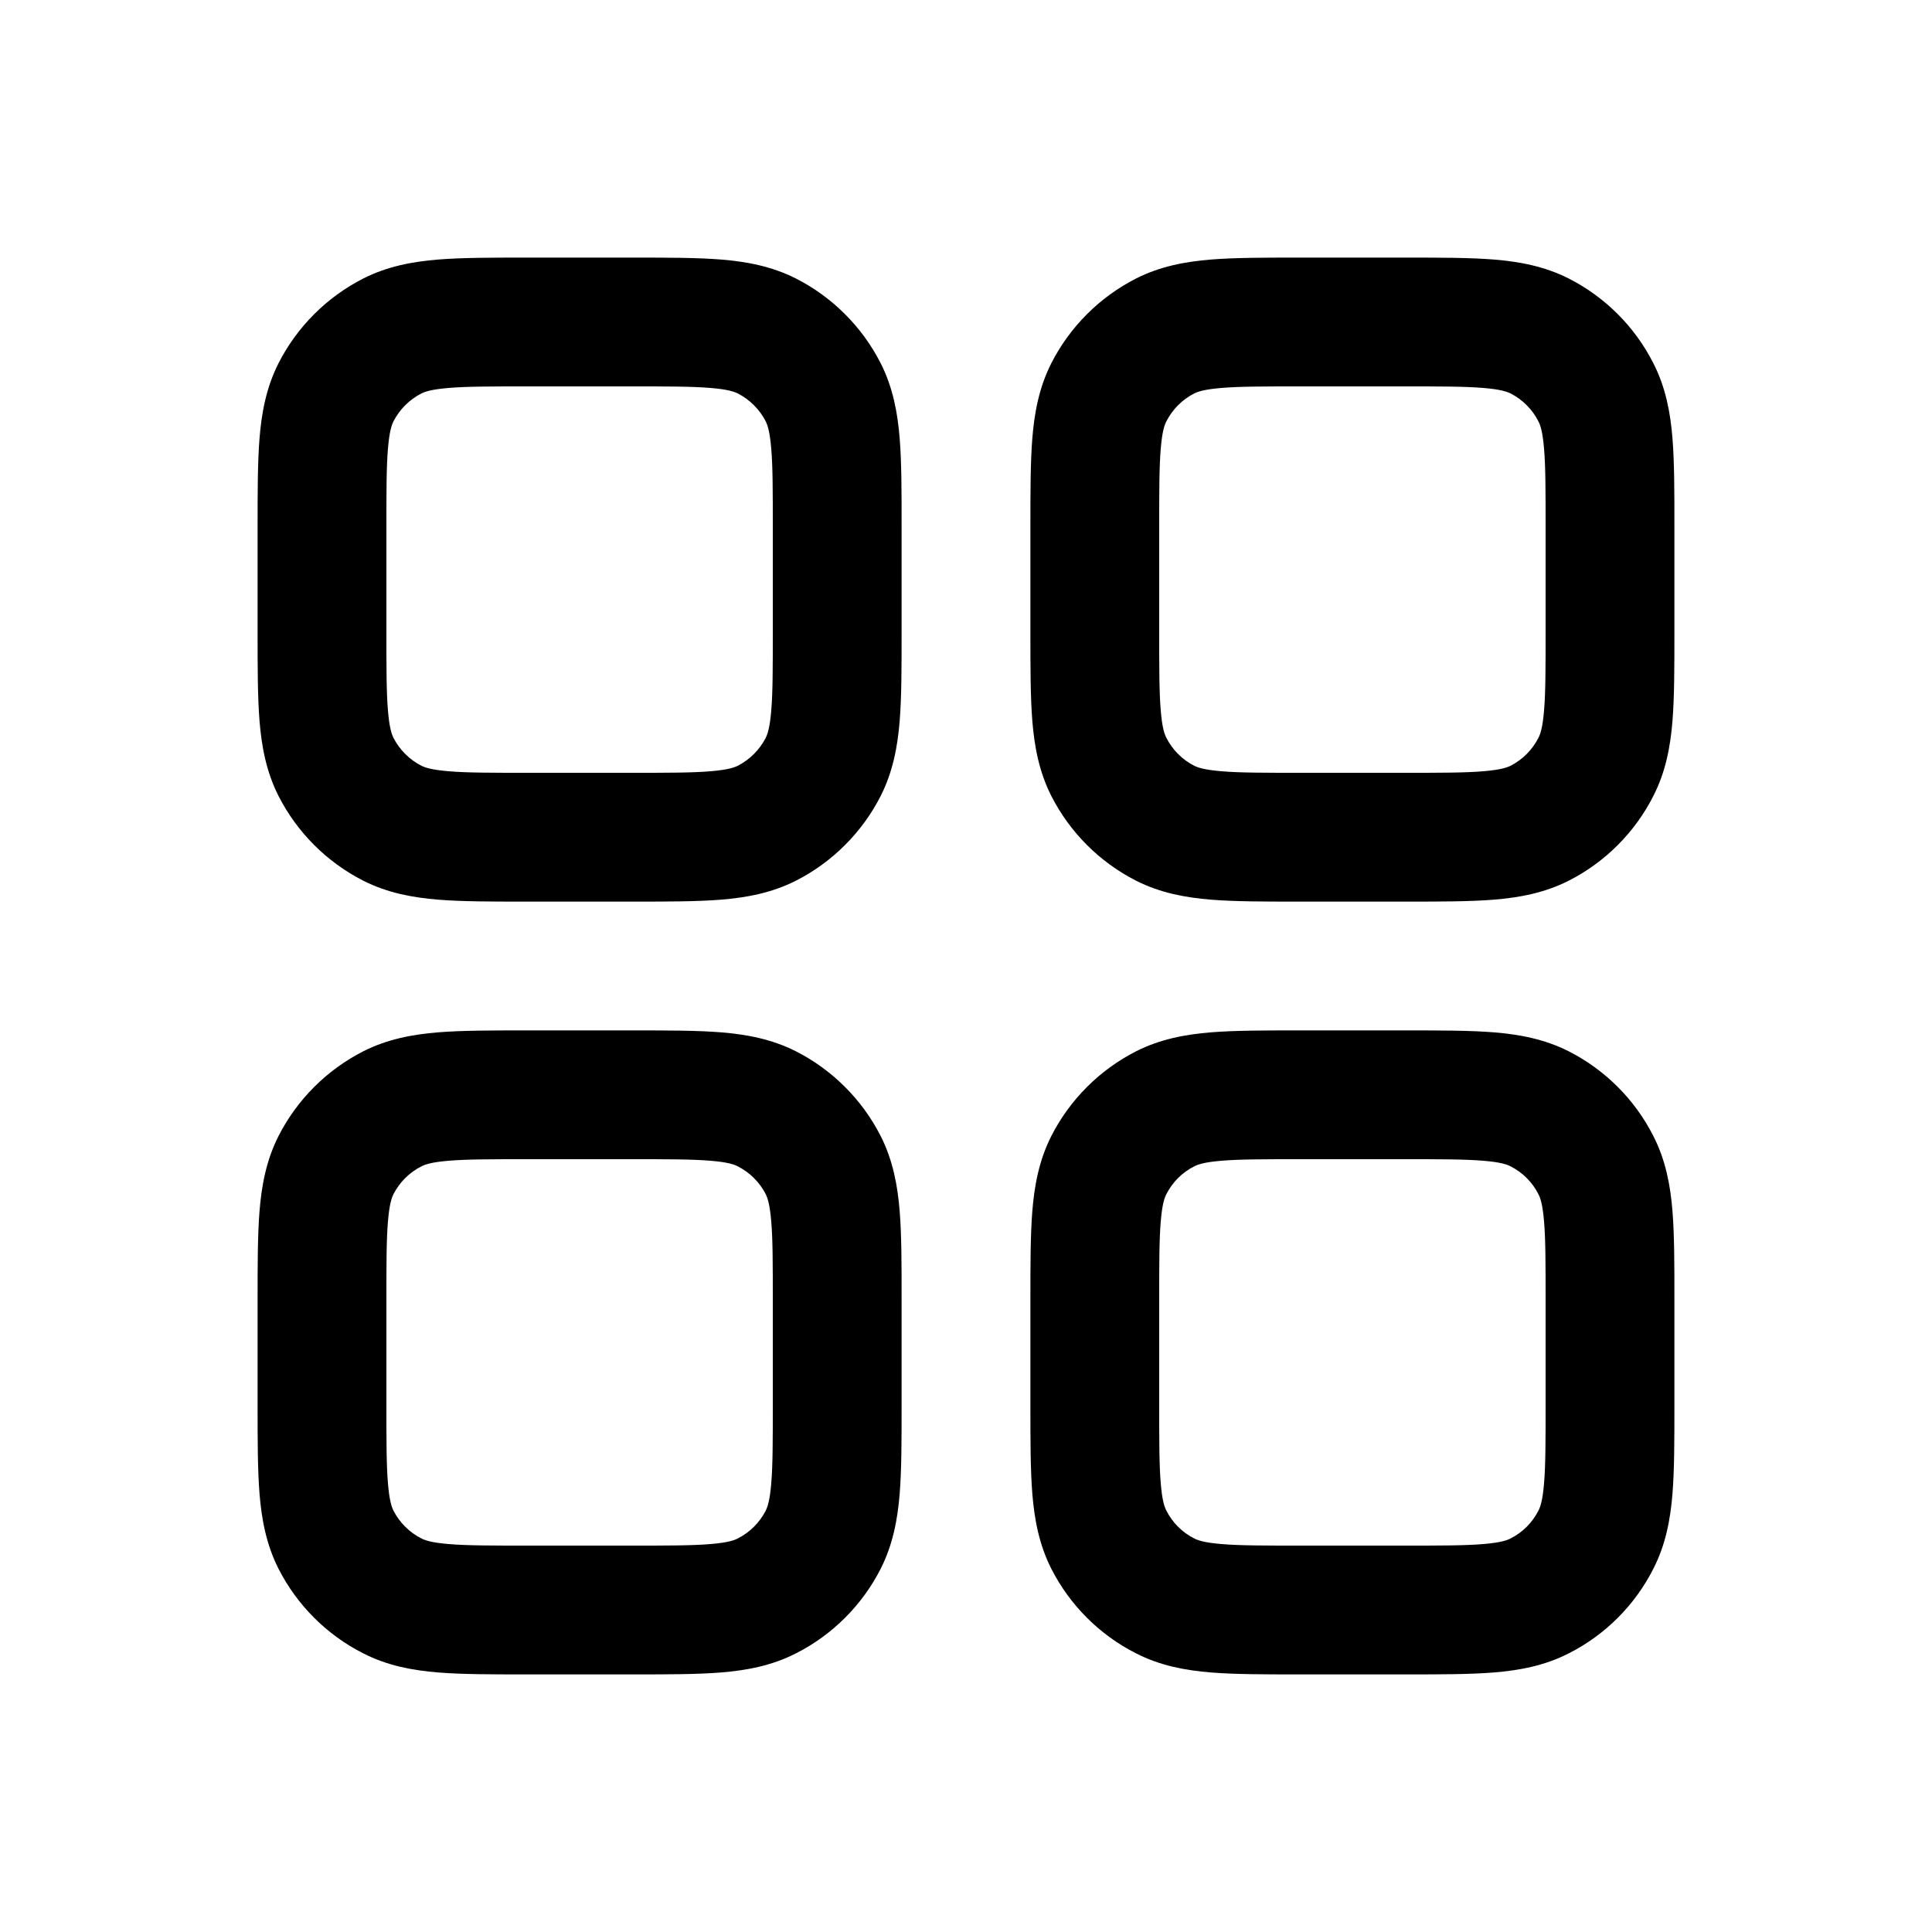
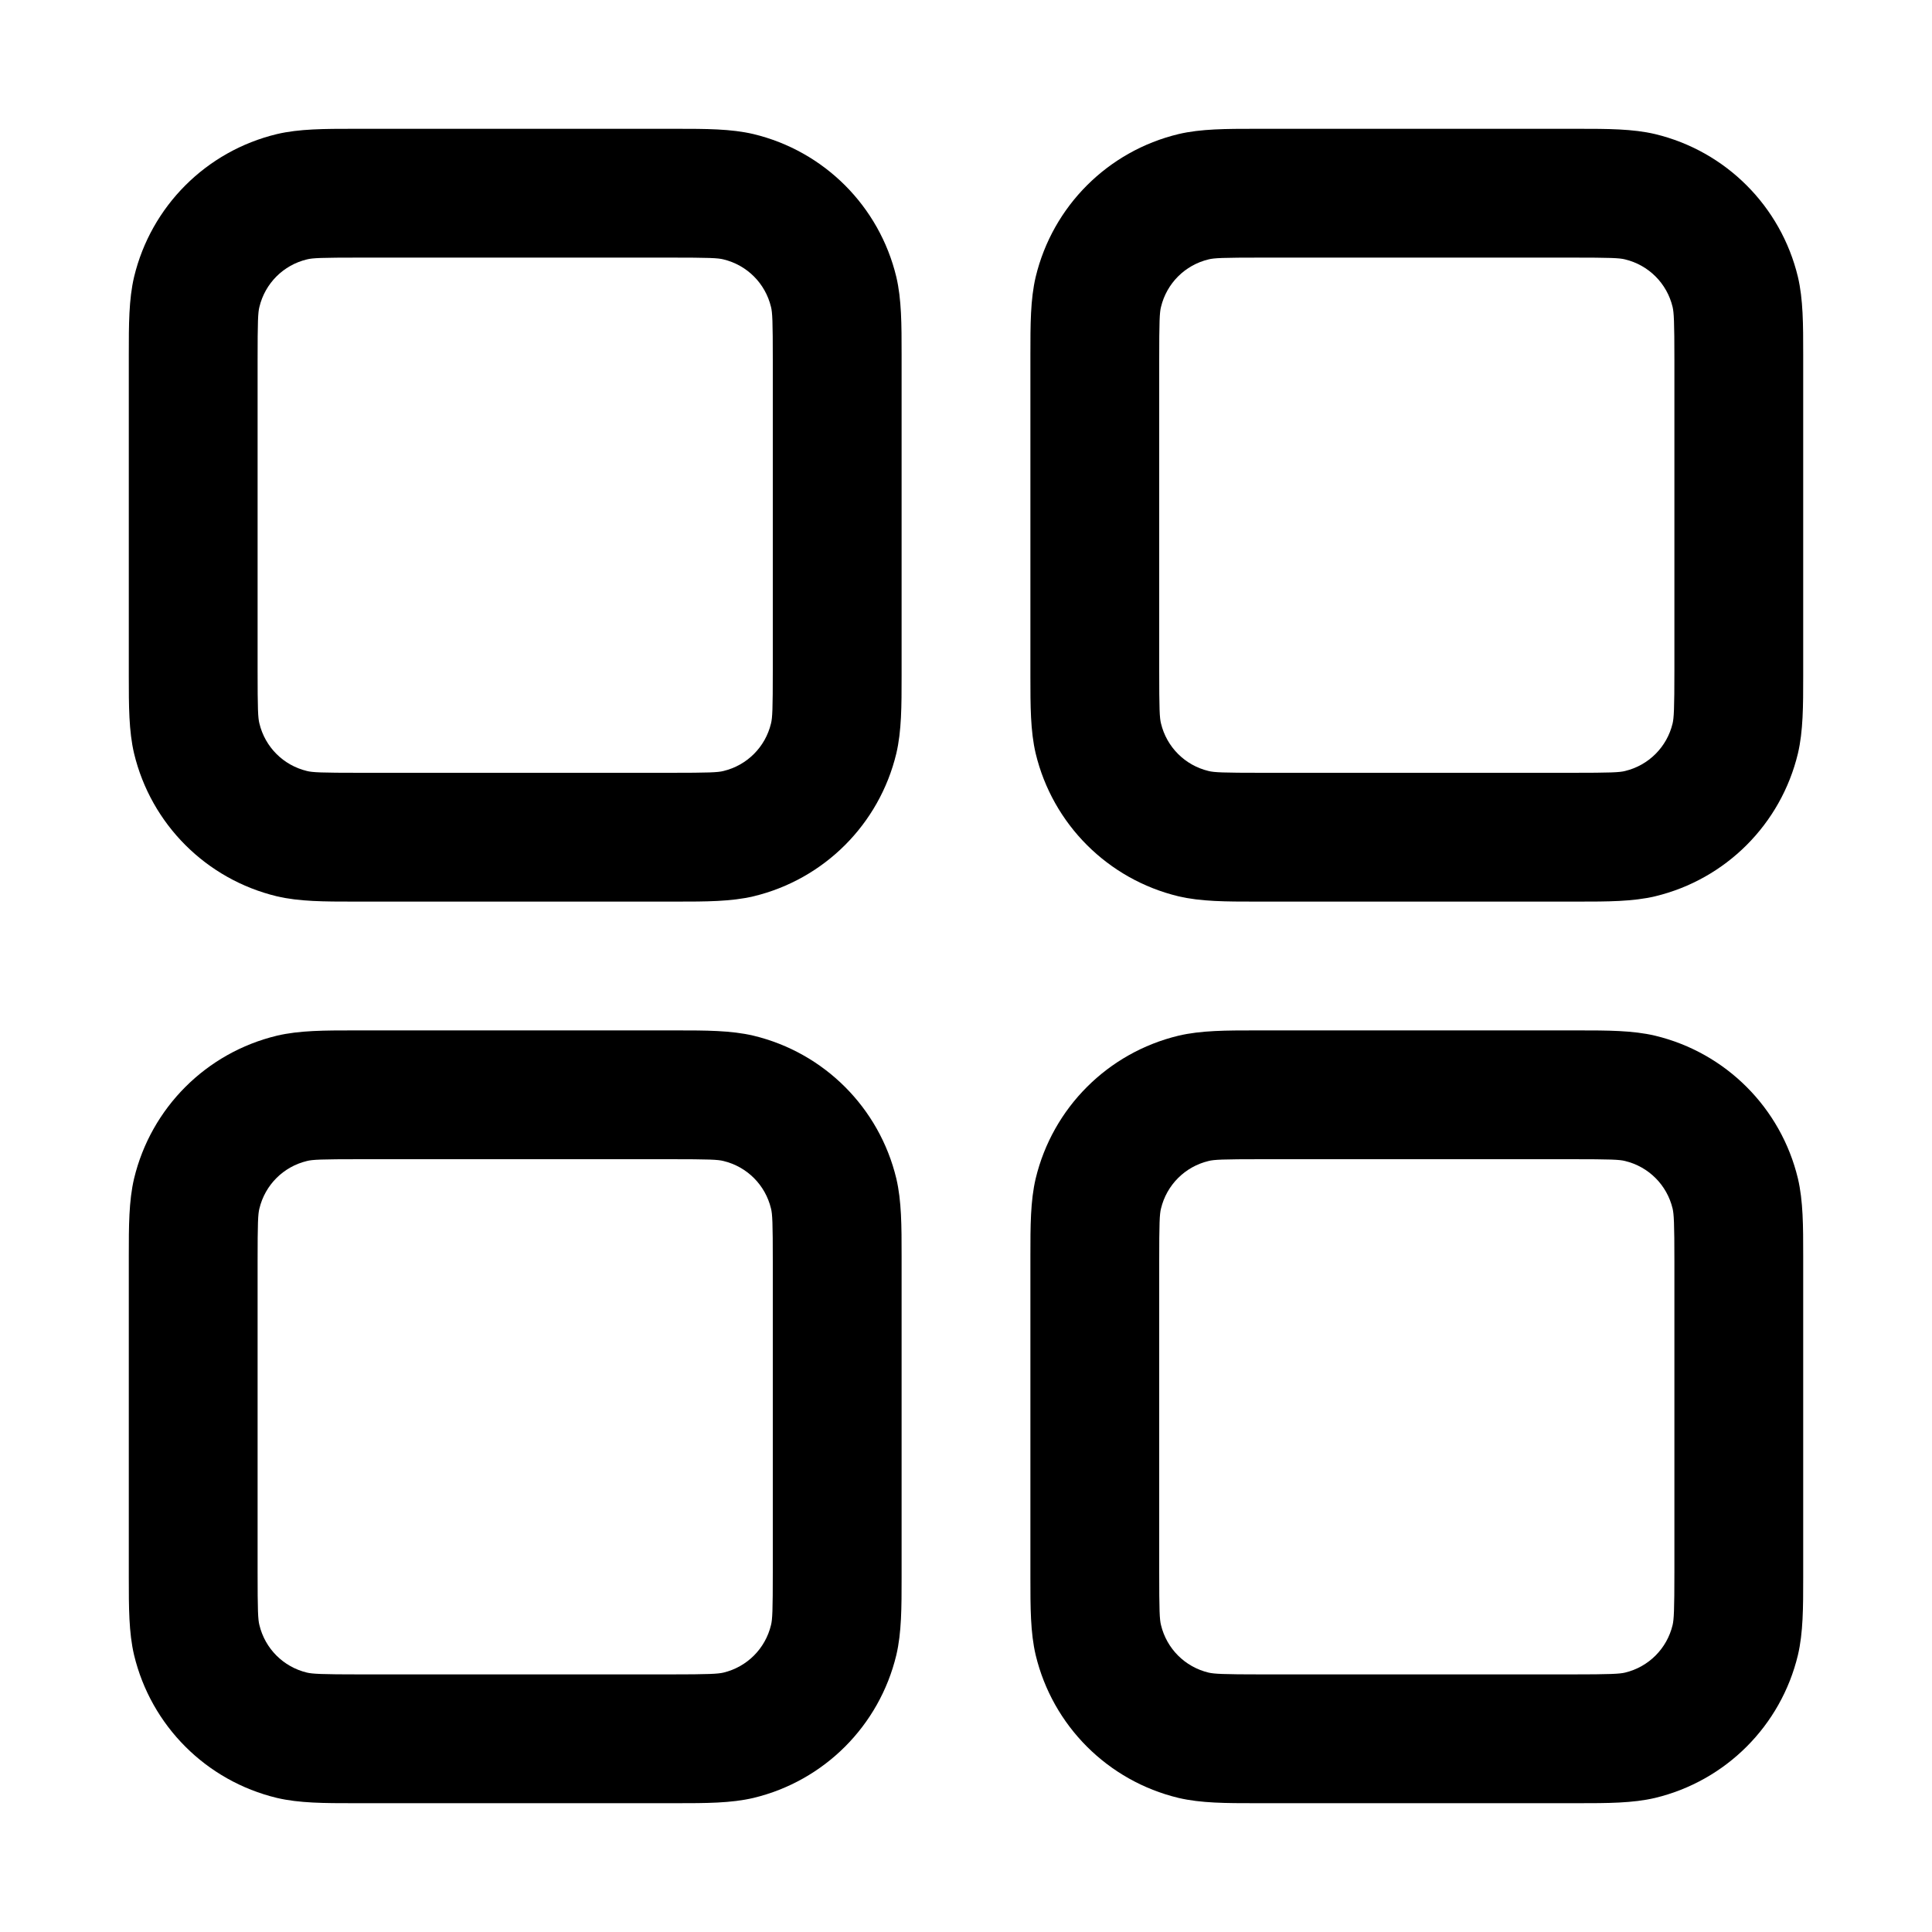
- <svg xmlns="http://www.w3.org/2000/svg" width="15" height="15" fill="none">
-   <path fill-rule="evenodd" clip-rule="evenodd" d="M4.1 2H4.081C3.817 2 3.59 2 3.402 2.015C3.205 2.031 3.008 2.067 2.819 2.163C2.537 2.307 2.307 2.537 2.163 2.819C2.067 3.008 2.031 3.205 2.015 3.402C2 3.59 2 3.817 2 4.081V4.1V4.9V4.919C2 5.183 2 5.41 2.015 5.598C2.031 5.795 2.067 5.992 2.163 6.181C2.307 6.463 2.537 6.693 2.819 6.837C3.008 6.933 3.205 6.969 3.402 6.985C3.59 7 3.817 7 4.081 7H4.081H4.1H4.9H4.919H4.919C5.183 7 5.41 7 5.598 6.985C5.795 6.969 5.992 6.933 6.181 6.837C6.463 6.693 6.693 6.463 6.837 6.181C6.933 5.992 6.969 5.795 6.985 5.598C7 5.41 7 5.183 7 4.919V4.919V4.9V4.1V4.081V4.081C7 3.817 7 3.59 6.985 3.402C6.969 3.205 6.933 3.008 6.837 2.819C6.693 2.537 6.463 2.307 6.181 2.163C5.992 2.067 5.795 2.031 5.598 2.015C5.41 2 5.183 2 4.919 2H4.9H4.1ZM3.273 3.054C3.298 3.042 3.348 3.023 3.484 3.012C3.626 3 3.812 3 4.1 3H4.9C5.188 3 5.374 3 5.516 3.012C5.652 3.023 5.702 3.042 5.727 3.054C5.821 3.102 5.898 3.179 5.946 3.273C5.958 3.298 5.977 3.348 5.988 3.484C6 3.626 6 3.812 6 4.1V4.9C6 5.188 6 5.374 5.988 5.516C5.977 5.652 5.958 5.702 5.946 5.727C5.898 5.821 5.821 5.898 5.727 5.946C5.702 5.958 5.652 5.977 5.516 5.988C5.374 6 5.188 6 4.9 6H4.1C3.812 6 3.626 6 3.484 5.988C3.348 5.977 3.298 5.958 3.273 5.946C3.179 5.898 3.102 5.821 3.054 5.727C3.042 5.702 3.023 5.652 3.012 5.516C3 5.374 3 5.188 3 4.9V4.1C3 3.812 3 3.626 3.012 3.484C3.023 3.348 3.042 3.298 3.054 3.273C3.102 3.179 3.179 3.102 3.273 3.054ZM10.1 2H10.081C9.817 2 9.59 2 9.402 2.015C9.205 2.031 9.008 2.067 8.819 2.163C8.537 2.307 8.307 2.537 8.163 2.819C8.067 3.008 8.031 3.205 8.015 3.402C8 3.59 8 3.817 8 4.081L8 4.1V4.9L8 4.919C8 5.183 8 5.41 8.015 5.598C8.031 5.795 8.067 5.992 8.163 6.181C8.307 6.463 8.537 6.693 8.819 6.837C9.008 6.933 9.205 6.969 9.402 6.985C9.59 7 9.817 7 10.081 7H10.081H10.1H10.9H10.919H10.919C11.183 7 11.41 7 11.598 6.985C11.795 6.969 11.992 6.933 12.181 6.837C12.463 6.693 12.693 6.463 12.836 6.181C12.933 5.992 12.969 5.795 12.985 5.598C13 5.41 13 5.183 13 4.919V4.9V4.1V4.081C13 3.817 13 3.59 12.985 3.402C12.969 3.205 12.933 3.008 12.836 2.819C12.693 2.537 12.463 2.307 12.181 2.163C11.992 2.067 11.795 2.031 11.598 2.015C11.41 2 11.183 2 10.919 2H10.9H10.1ZM9.273 3.054C9.298 3.042 9.348 3.023 9.484 3.012C9.626 3 9.812 3 10.1 3H10.9C11.188 3 11.374 3 11.516 3.012C11.652 3.023 11.702 3.042 11.727 3.054C11.821 3.102 11.898 3.179 11.945 3.273C11.958 3.298 11.977 3.348 11.988 3.484C12 3.626 12 3.812 12 4.1V4.9C12 5.188 12 5.374 11.988 5.516C11.977 5.652 11.958 5.702 11.945 5.727C11.898 5.821 11.821 5.898 11.727 5.946C11.702 5.958 11.652 5.977 11.516 5.988C11.374 6 11.188 6 10.9 6H10.1C9.812 6 9.626 6 9.484 5.988C9.348 5.977 9.298 5.958 9.273 5.946C9.179 5.898 9.102 5.821 9.055 5.727C9.042 5.702 9.023 5.652 9.012 5.516C9 5.374 9 5.188 9 4.9V4.1C9 3.812 9 3.626 9.012 3.484C9.023 3.348 9.042 3.298 9.055 3.273C9.102 3.179 9.179 3.102 9.273 3.054ZM4.081 8L4.1 8H4.9L4.919 8C5.183 8 5.41 8 5.598 8.015C5.795 8.031 5.992 8.067 6.181 8.163C6.463 8.307 6.693 8.537 6.837 8.819C6.933 9.008 6.969 9.205 6.985 9.402C7 9.59 7 9.817 7 10.081V10.081V10.1V10.9V10.919V10.919C7 11.183 7 11.41 6.985 11.598C6.969 11.795 6.933 11.992 6.837 12.181C6.693 12.463 6.463 12.693 6.181 12.836C5.992 12.933 5.795 12.969 5.598 12.985C5.41 13 5.183 13 4.919 13H4.9H4.1H4.081C3.817 13 3.59 13 3.402 12.985C3.205 12.969 3.008 12.933 2.819 12.836C2.537 12.693 2.307 12.463 2.163 12.181C2.067 11.992 2.031 11.795 2.015 11.598C2 11.41 2 11.183 2 10.919V10.9V10.1V10.081C2 9.817 2 9.59 2.015 9.402C2.031 9.205 2.067 9.008 2.163 8.819C2.307 8.537 2.537 8.307 2.819 8.163C3.008 8.067 3.205 8.031 3.402 8.015C3.59 8 3.817 8 4.081 8ZM3.484 9.012C3.348 9.023 3.298 9.042 3.273 9.055C3.179 9.102 3.102 9.179 3.054 9.273C3.042 9.298 3.023 9.348 3.012 9.484C3 9.626 3 9.812 3 10.1V10.9C3 11.188 3 11.374 3.012 11.516C3.023 11.652 3.042 11.702 3.054 11.727C3.102 11.821 3.179 11.898 3.273 11.945C3.298 11.958 3.348 11.977 3.484 11.988C3.626 12 3.812 12 4.1 12H4.9C5.188 12 5.374 12 5.516 11.988C5.652 11.977 5.702 11.958 5.727 11.945C5.821 11.898 5.898 11.821 5.946 11.727C5.958 11.702 5.977 11.652 5.988 11.516C6 11.374 6 11.188 6 10.9V10.1C6 9.812 6 9.626 5.988 9.484C5.977 9.348 5.958 9.298 5.946 9.273C5.898 9.179 5.821 9.102 5.727 9.055C5.702 9.042 5.652 9.023 5.516 9.012C5.374 9 5.188 9 4.9 9H4.1C3.812 9 3.626 9 3.484 9.012ZM10.1 8L10.081 8C9.817 8 9.59 8 9.402 8.015C9.205 8.031 9.008 8.067 8.819 8.163C8.537 8.307 8.307 8.537 8.163 8.819C8.067 9.008 8.031 9.205 8.015 9.402C8 9.59 8 9.817 8 10.081L8 10.1V10.9L8 10.919C8 11.183 8 11.41 8.015 11.598C8.031 11.795 8.067 11.992 8.163 12.181C8.307 12.463 8.537 12.693 8.819 12.836C9.008 12.933 9.205 12.969 9.402 12.985C9.59 13 9.817 13 10.081 13H10.1H10.9H10.919C11.183 13 11.41 13 11.598 12.985C11.795 12.969 11.992 12.933 12.181 12.836C12.463 12.693 12.693 12.463 12.836 12.181C12.933 11.992 12.969 11.795 12.985 11.598C13 11.41 13 11.183 13 10.919V10.9V10.1V10.081C13 9.817 13 9.59 12.985 9.402C12.969 9.205 12.933 9.008 12.836 8.819C12.693 8.537 12.463 8.307 12.181 8.163C11.992 8.067 11.795 8.031 11.598 8.015C11.41 8 11.183 8 10.919 8L10.9 8H10.1ZM9.273 9.055C9.298 9.042 9.348 9.023 9.484 9.012C9.626 9 9.812 9 10.1 9H10.9C11.188 9 11.374 9 11.516 9.012C11.652 9.023 11.702 9.042 11.727 9.055C11.821 9.102 11.898 9.179 11.945 9.273C11.958 9.298 11.977 9.348 11.988 9.484C12 9.626 12 9.812 12 10.1V10.9C12 11.188 12 11.374 11.988 11.516C11.977 11.652 11.958 11.702 11.945 11.727C11.898 11.821 11.821 11.898 11.727 11.945C11.702 11.958 11.652 11.977 11.516 11.988C11.374 12 11.188 12 10.9 12H10.1C9.812 12 9.626 12 9.484 11.988C9.348 11.977 9.298 11.958 9.273 11.945C9.179 11.898 9.102 11.821 9.055 11.727C9.042 11.702 9.023 11.652 9.012 11.516C9 11.374 9 11.188 9 10.9V10.1C9 9.812 9 9.626 9.012 9.484C9.023 9.348 9.042 9.298 9.055 9.273C9.102 9.179 9.179 9.102 9.273 9.055Z" fill="currentColor" />
+ <svg xmlns="http://www.w3.org/2000/svg" width="15" height="15" fill="none" viewBox="0 0 15 15">
+   <path fill-rule="evenodd" clip-rule="evenodd" d="M2.8 1L2.75 1C2.521 1 2.324 1 2.15 1.041C1.601 1.173 1.173 1.601 1.041 2.15C1 2.324 1 2.521 1 2.75L1 2.8V5.2L1 5.25C1 5.479 1 5.676 1.041 5.85C1.173 6.399 1.601 6.827 2.15 6.959C2.324 7 2.521 7 2.75 7L2.8 7H5.2L5.25 7C5.479 7 5.676 7 5.85 6.959C6.399 6.827 6.827 6.399 6.959 5.85C7 5.676 7 5.479 7 5.25L7 5.2V2.8L7 2.75C7 2.521 7 2.324 6.959 2.15C6.827 1.601 6.399 1.173 5.85 1.041C5.676 1 5.479 1 5.25 1L5.2 1H2.8ZM2.383 2.014C2.426 2.003 2.492 2 2.8 2H5.2C5.508 2 5.574 2.003 5.617 2.014C5.8 2.058 5.942 2.2 5.986 2.383C5.997 2.426 6 2.492 6 2.8V5.2C6 5.508 5.997 5.574 5.986 5.617C5.942 5.8 5.8 5.942 5.617 5.986C5.574 5.997 5.508 6 5.2 6H2.8C2.492 6 2.426 5.997 2.383 5.986C2.2 5.942 2.058 5.8 2.014 5.617C2.003 5.574 2 5.508 2 5.2V2.8C2 2.492 2.003 2.426 2.014 2.383C2.058 2.2 2.2 2.058 2.383 2.014ZM9.8 1L9.75 1C9.521 1 9.324 1 9.15 1.041C8.601 1.173 8.173 1.601 8.041 2.15C8 2.324 8 2.521 8 2.75L8 2.8V5.2L8 5.25C8 5.479 8 5.676 8.041 5.85C8.173 6.399 8.601 6.827 9.15 6.959C9.324 7 9.521 7 9.75 7L9.8 7H12.2L12.25 7C12.479 7 12.676 7 12.85 6.959C13.399 6.827 13.827 6.399 13.959 5.85C14 5.676 14 5.479 14 5.25L14 5.2V2.8L14 2.75C14 2.521 14 2.324 13.959 2.15C13.827 1.601 13.399 1.173 12.85 1.041C12.676 1 12.479 1 12.25 1L12.2 1H9.8ZM9.383 2.014C9.426 2.003 9.492 2 9.8 2H12.2C12.508 2 12.574 2.003 12.617 2.014C12.8 2.058 12.942 2.2 12.986 2.383C12.996 2.426 13 2.492 13 2.8V5.2C13 5.508 12.996 5.574 12.986 5.617C12.942 5.8 12.8 5.942 12.617 5.986C12.574 5.997 12.508 6 12.2 6H9.8C9.492 6 9.426 5.997 9.383 5.986C9.2 5.942 9.058 5.8 9.014 5.617C9.003 5.574 9 5.508 9 5.2V2.8C9 2.492 9.003 2.426 9.014 2.383C9.058 2.2 9.2 2.058 9.383 2.014ZM2.75 8L2.8 8H5.2L5.25 8C5.479 8 5.676 8 5.85 8.041C6.399 8.173 6.827 8.601 6.959 9.15C7 9.324 7 9.521 7 9.75L7 9.8V12.2L7 12.25C7 12.479 7 12.676 6.959 12.85C6.827 13.399 6.399 13.827 5.85 13.959C5.676 14 5.479 14 5.25 14L5.2 14H2.8L2.75 14C2.521 14 2.324 14 2.15 13.959C1.601 13.827 1.173 13.399 1.041 12.85C1 12.676 1 12.479 1 12.25L1 12.2V9.8L1 9.75C1 9.521 1 9.324 1.041 9.15C1.173 8.601 1.601 8.173 2.15 8.041C2.324 8 2.521 8 2.75 8ZM2.8 9C2.492 9 2.426 9.003 2.383 9.014C2.2 9.058 2.058 9.2 2.014 9.383C2.003 9.426 2 9.492 2 9.8V12.2C2 12.508 2.003 12.574 2.014 12.617C2.058 12.8 2.2 12.942 2.383 12.986C2.426 12.996 2.492 13 2.8 13H5.2C5.508 13 5.574 12.996 5.617 12.986C5.8 12.942 5.942 12.8 5.986 12.617C5.997 12.574 6 12.508 6 12.2V9.8C6 9.492 5.997 9.426 5.986 9.383C5.942 9.2 5.8 9.058 5.617 9.014C5.574 9.003 5.508 9 5.2 9H2.8ZM9.8 8L9.75 8C9.521 8 9.324 8 9.15 8.041C8.601 8.173 8.173 8.601 8.041 9.15C8 9.324 8 9.521 8 9.75L8 9.8V12.2L8 12.25C8 12.479 8 12.676 8.041 12.85C8.173 13.399 8.601 13.827 9.15 13.959C9.324 14 9.521 14 9.75 14L9.8 14H12.2L12.25 14C12.479 14 12.676 14 12.85 13.959C13.399 13.827 13.827 13.399 13.959 12.85C14 12.676 14 12.479 14 12.25L14 12.2V9.8L14 9.75C14 9.521 14 9.324 13.959 9.15C13.827 8.601 13.399 8.173 12.85 8.041C12.676 8 12.479 8 12.25 8L12.2 8H9.8ZM9.383 9.014C9.426 9.003 9.492 9 9.8 9H12.2C12.508 9 12.574 9.003 12.617 9.014C12.8 9.058 12.942 9.2 12.986 9.383C12.996 9.426 13 9.492 13 9.8V12.2C13 12.508 12.996 12.574 12.986 12.617C12.942 12.8 12.8 12.942 12.617 12.986C12.574 12.996 12.508 13 12.2 13H9.8C9.492 13 9.426 12.996 9.383 12.986C9.2 12.942 9.058 12.8 9.014 12.617C9.003 12.574 9 12.508 9 12.2V9.8C9 9.492 9.003 9.426 9.014 9.383C9.058 9.2 9.2 9.058 9.383 9.014Z" fill="currentColor" />
</svg>
